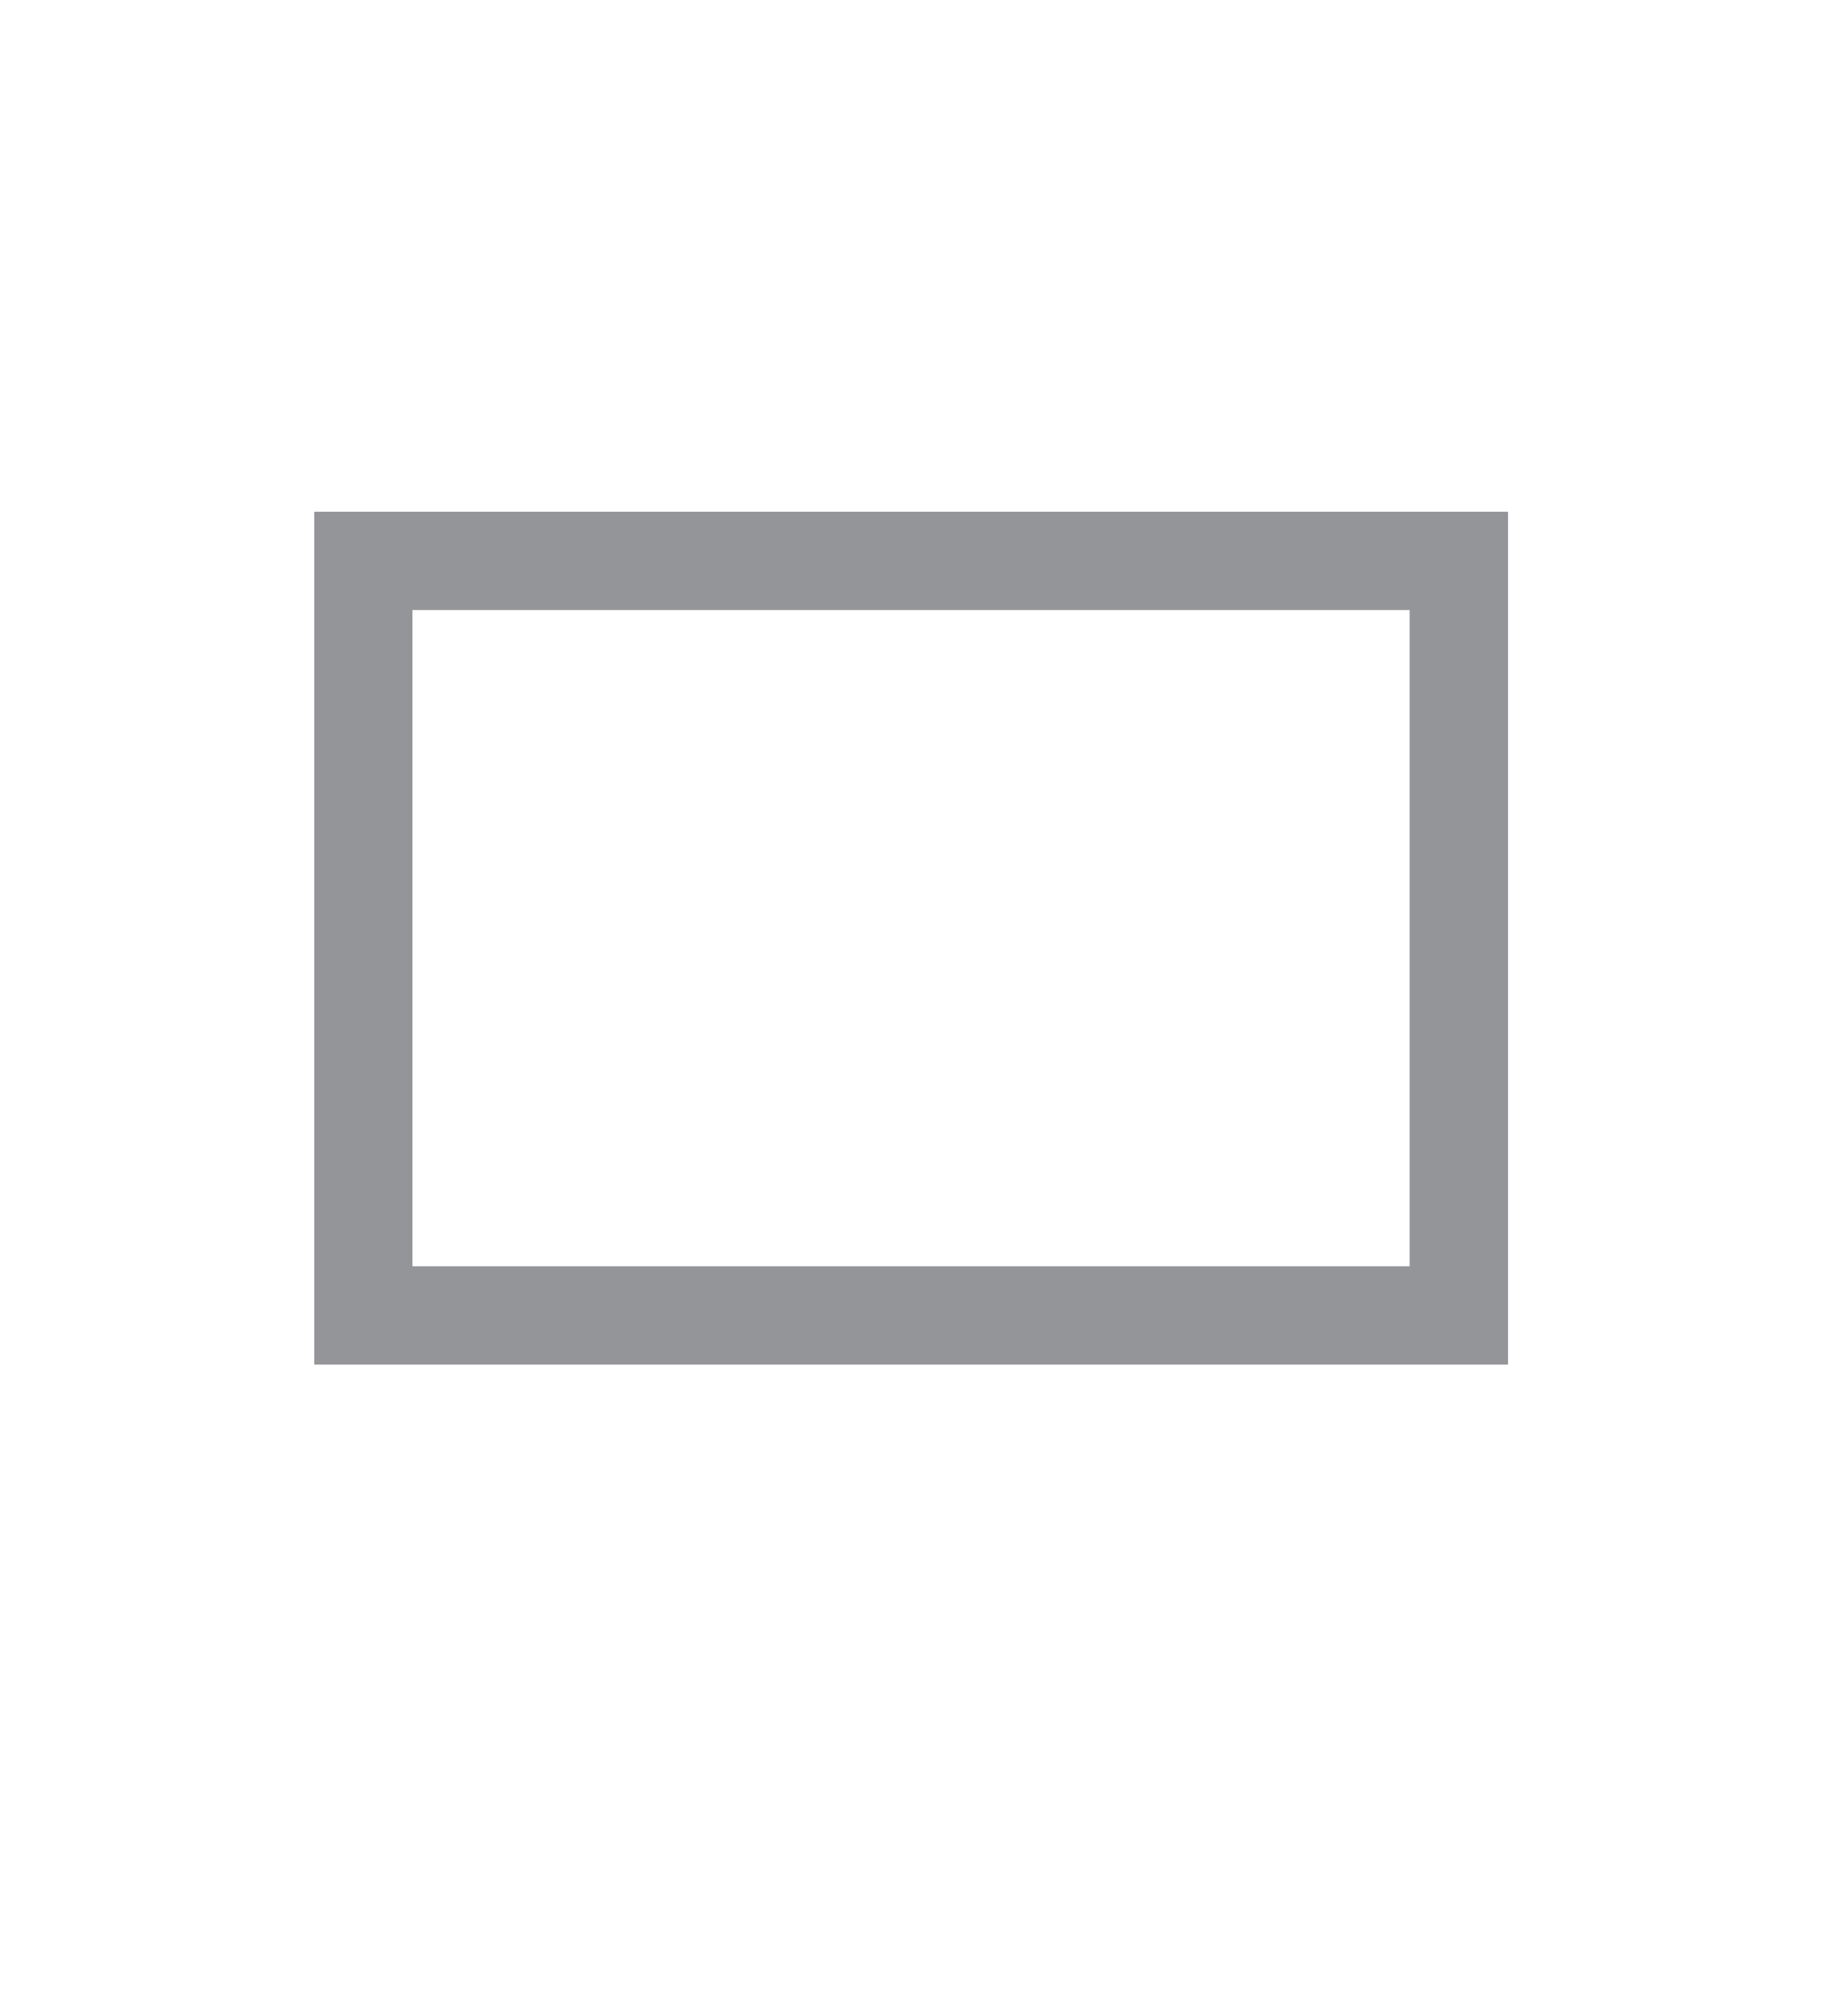
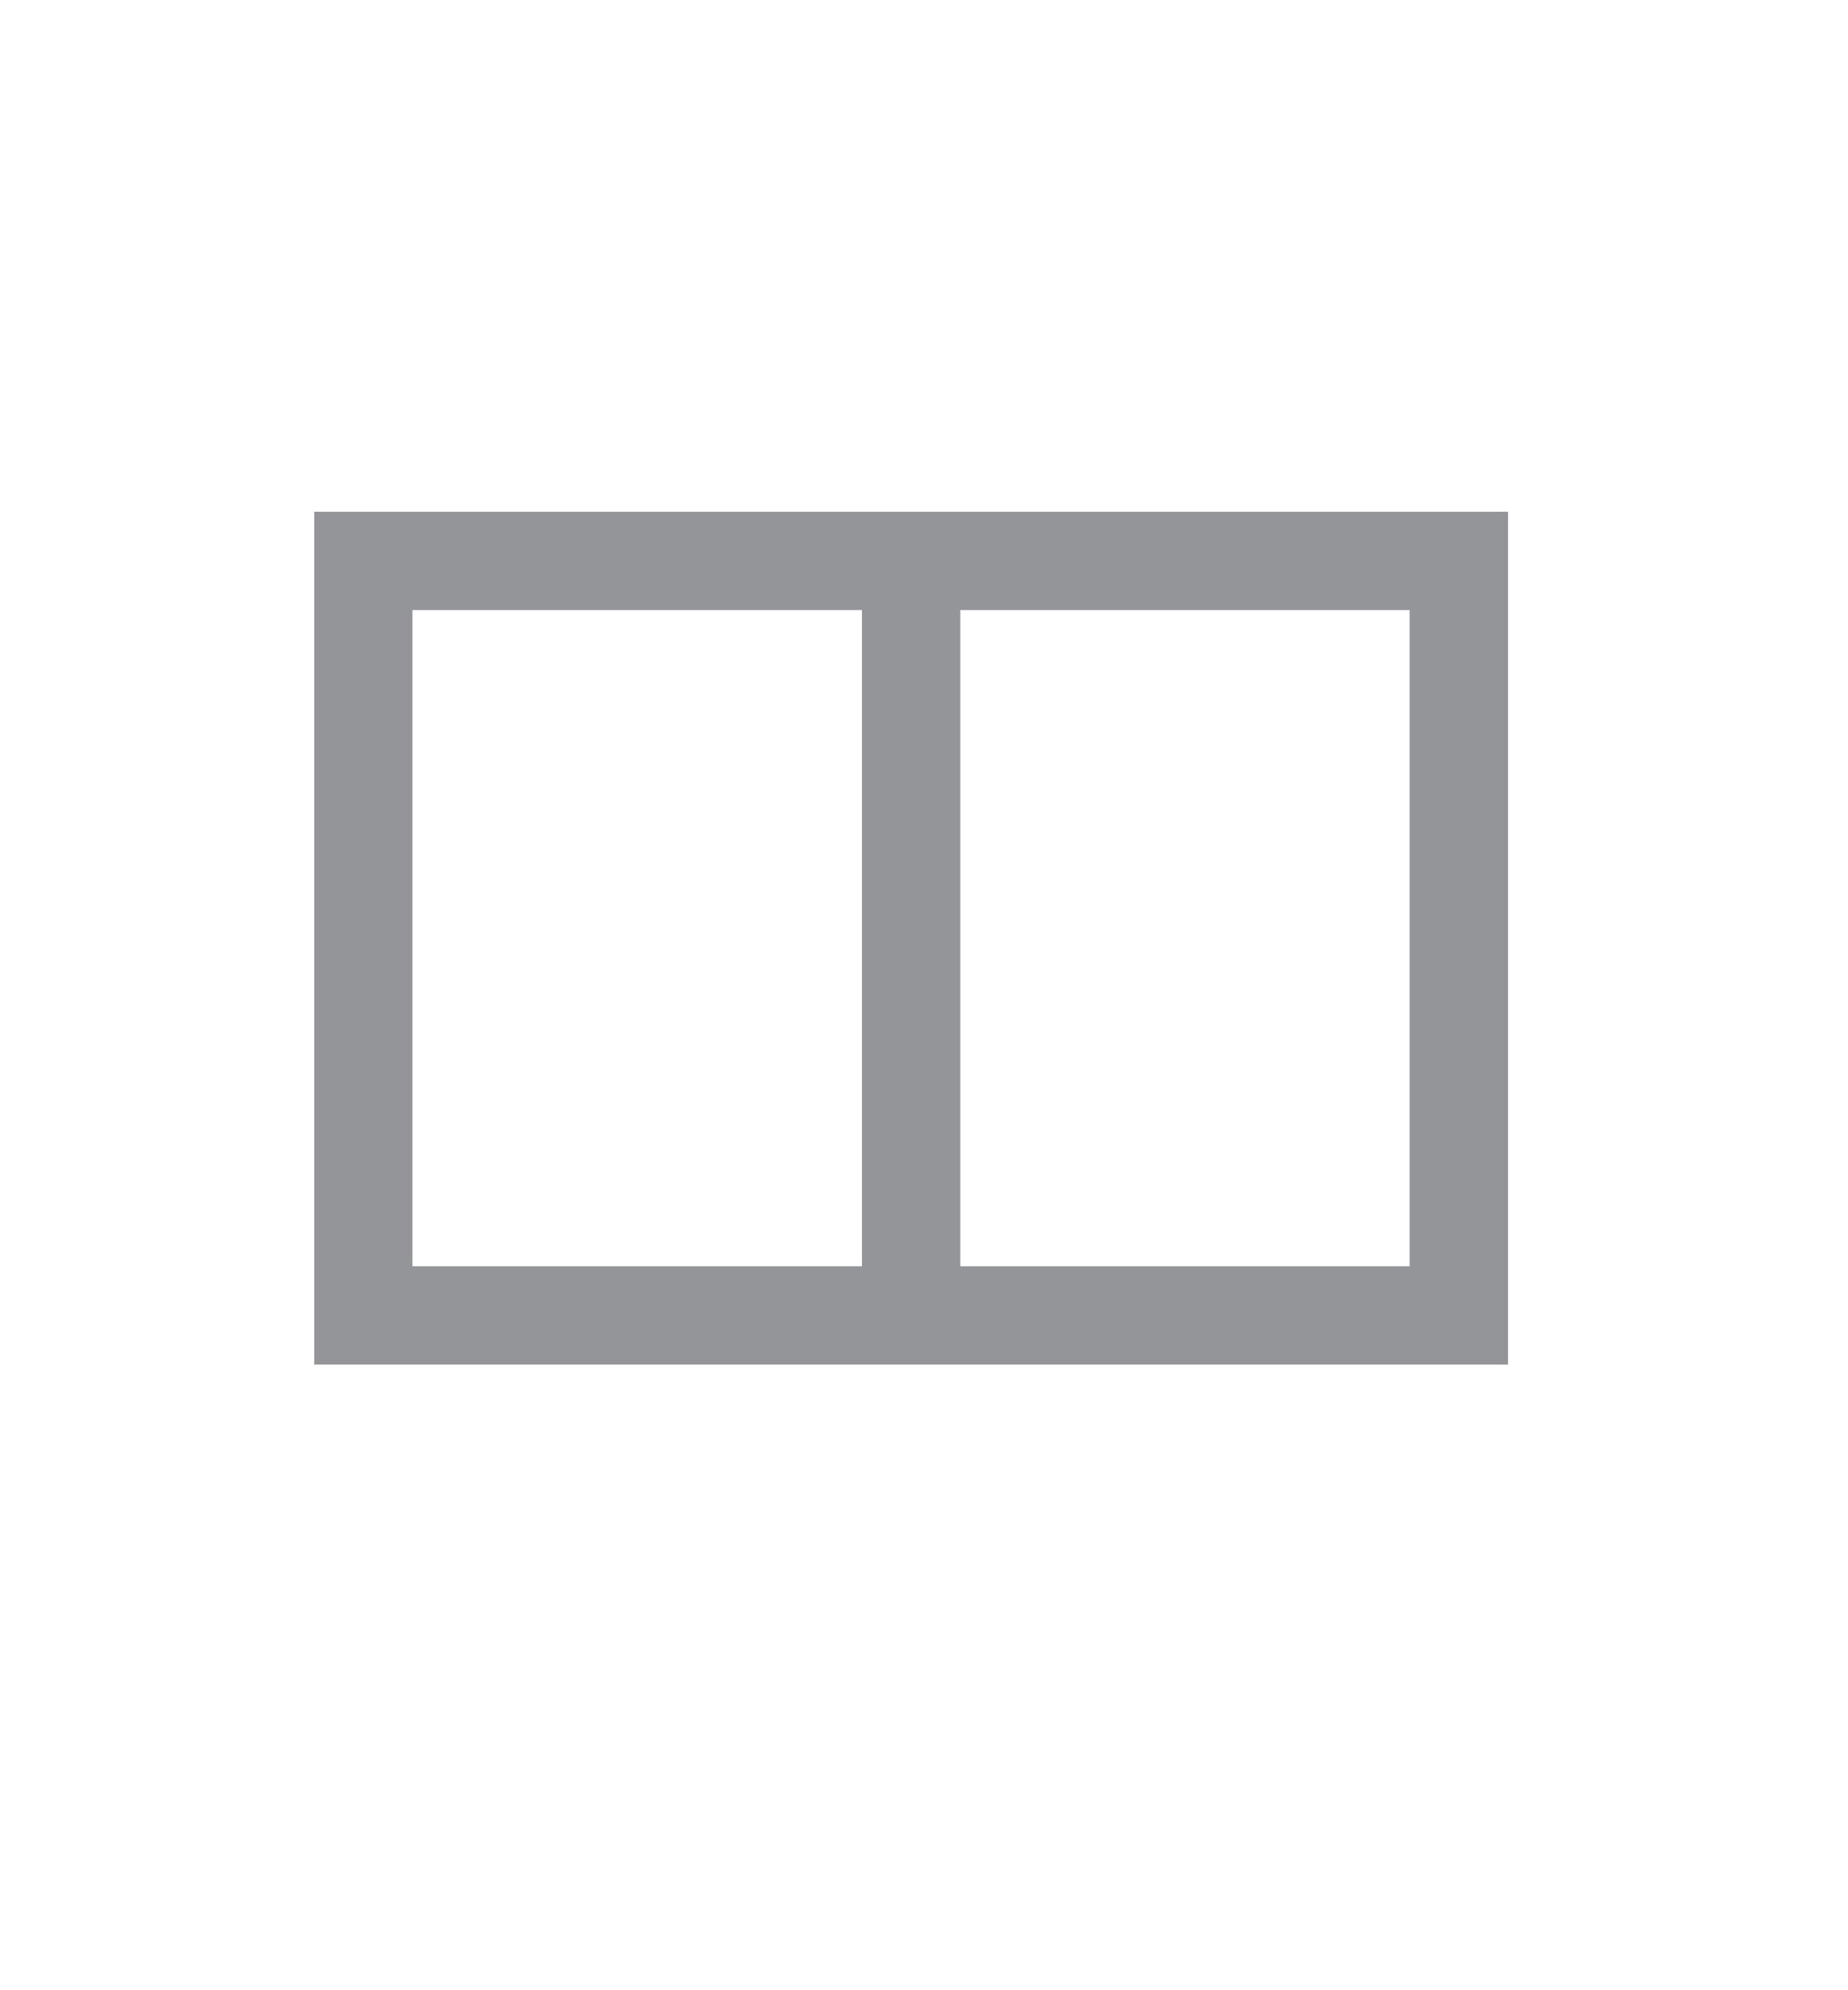
<svg xmlns="http://www.w3.org/2000/svg" version="1.1" id="Layer_1" x="0px" y="0px" width="21.666px" height="23.333px" viewBox="0 0 21.666 23.333" enable-background="new 0 0 21.666 23.333" xml:space="preserve">
  <g>
    <path fill="#939598" d="M16.531,7.153v7.694H4.837V7.153H16.531 M17.685,6h-14v10h14V6L17.685,6z" />
  </g>
+   <line fill="none" stroke="#939598" stroke-width="1.153" stroke-miterlimit="10" x1="10.685" y1="6.831" x2="10.685" y2="15.333" />
</svg>
